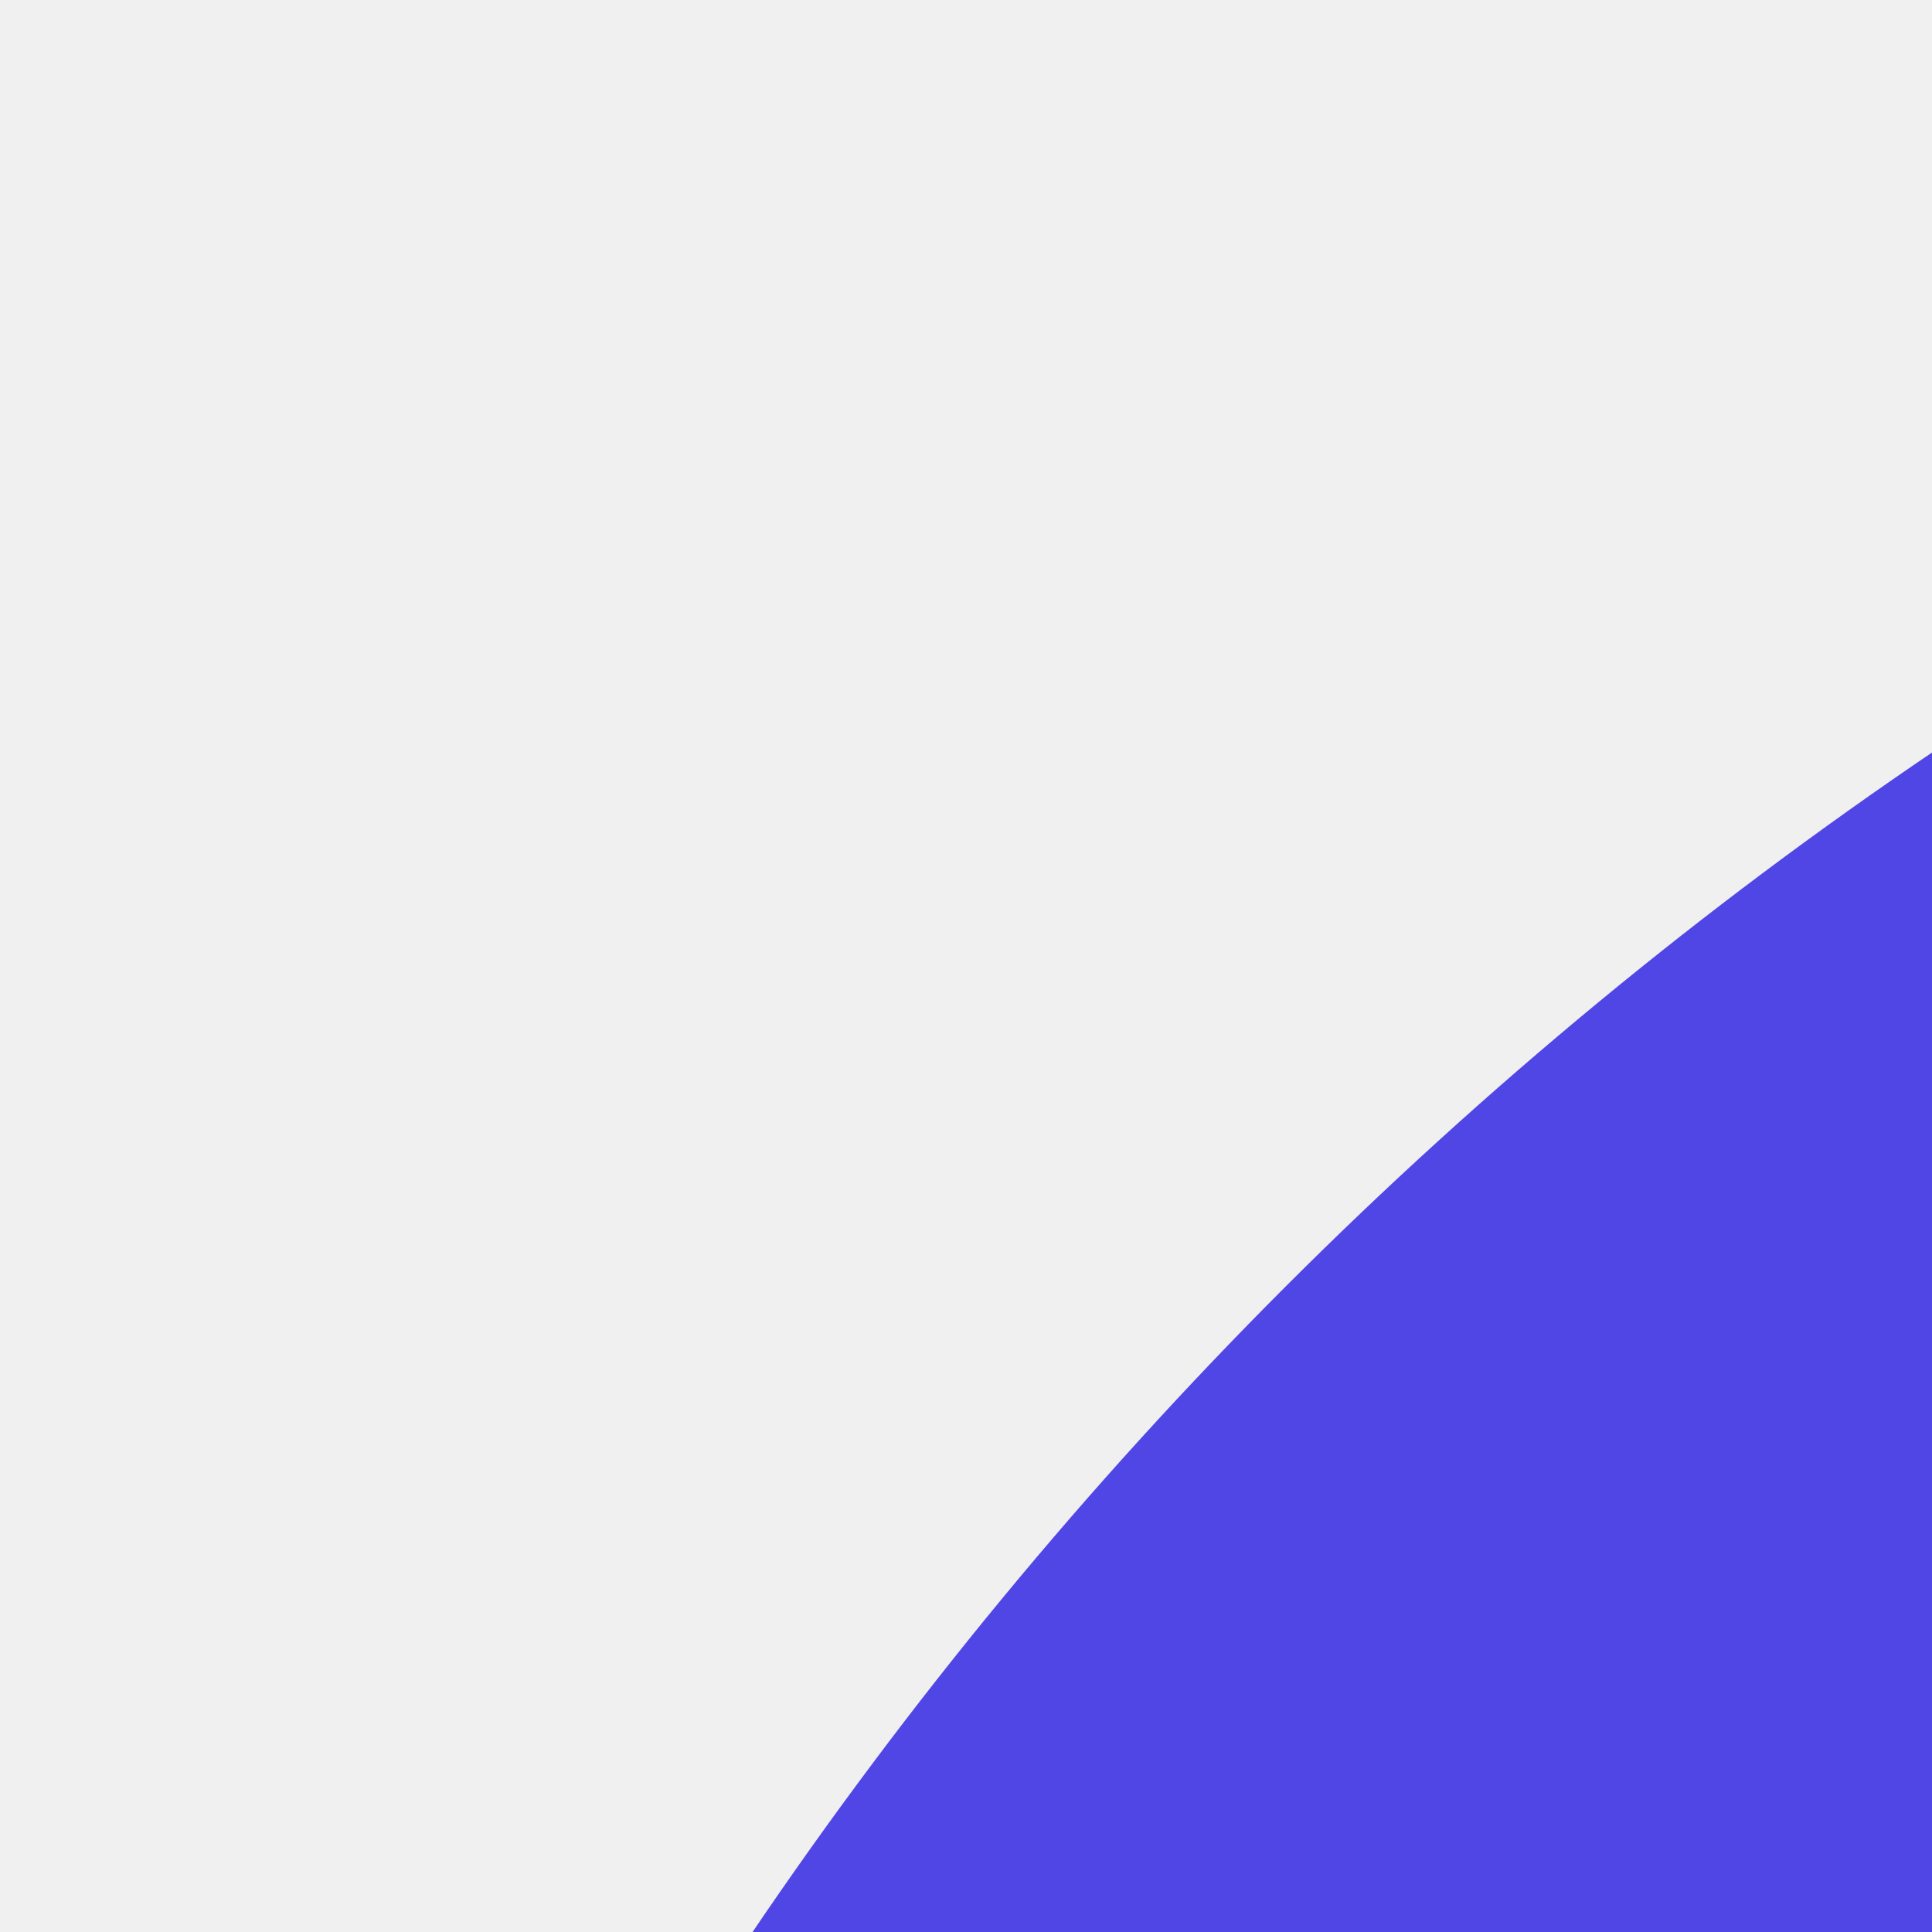
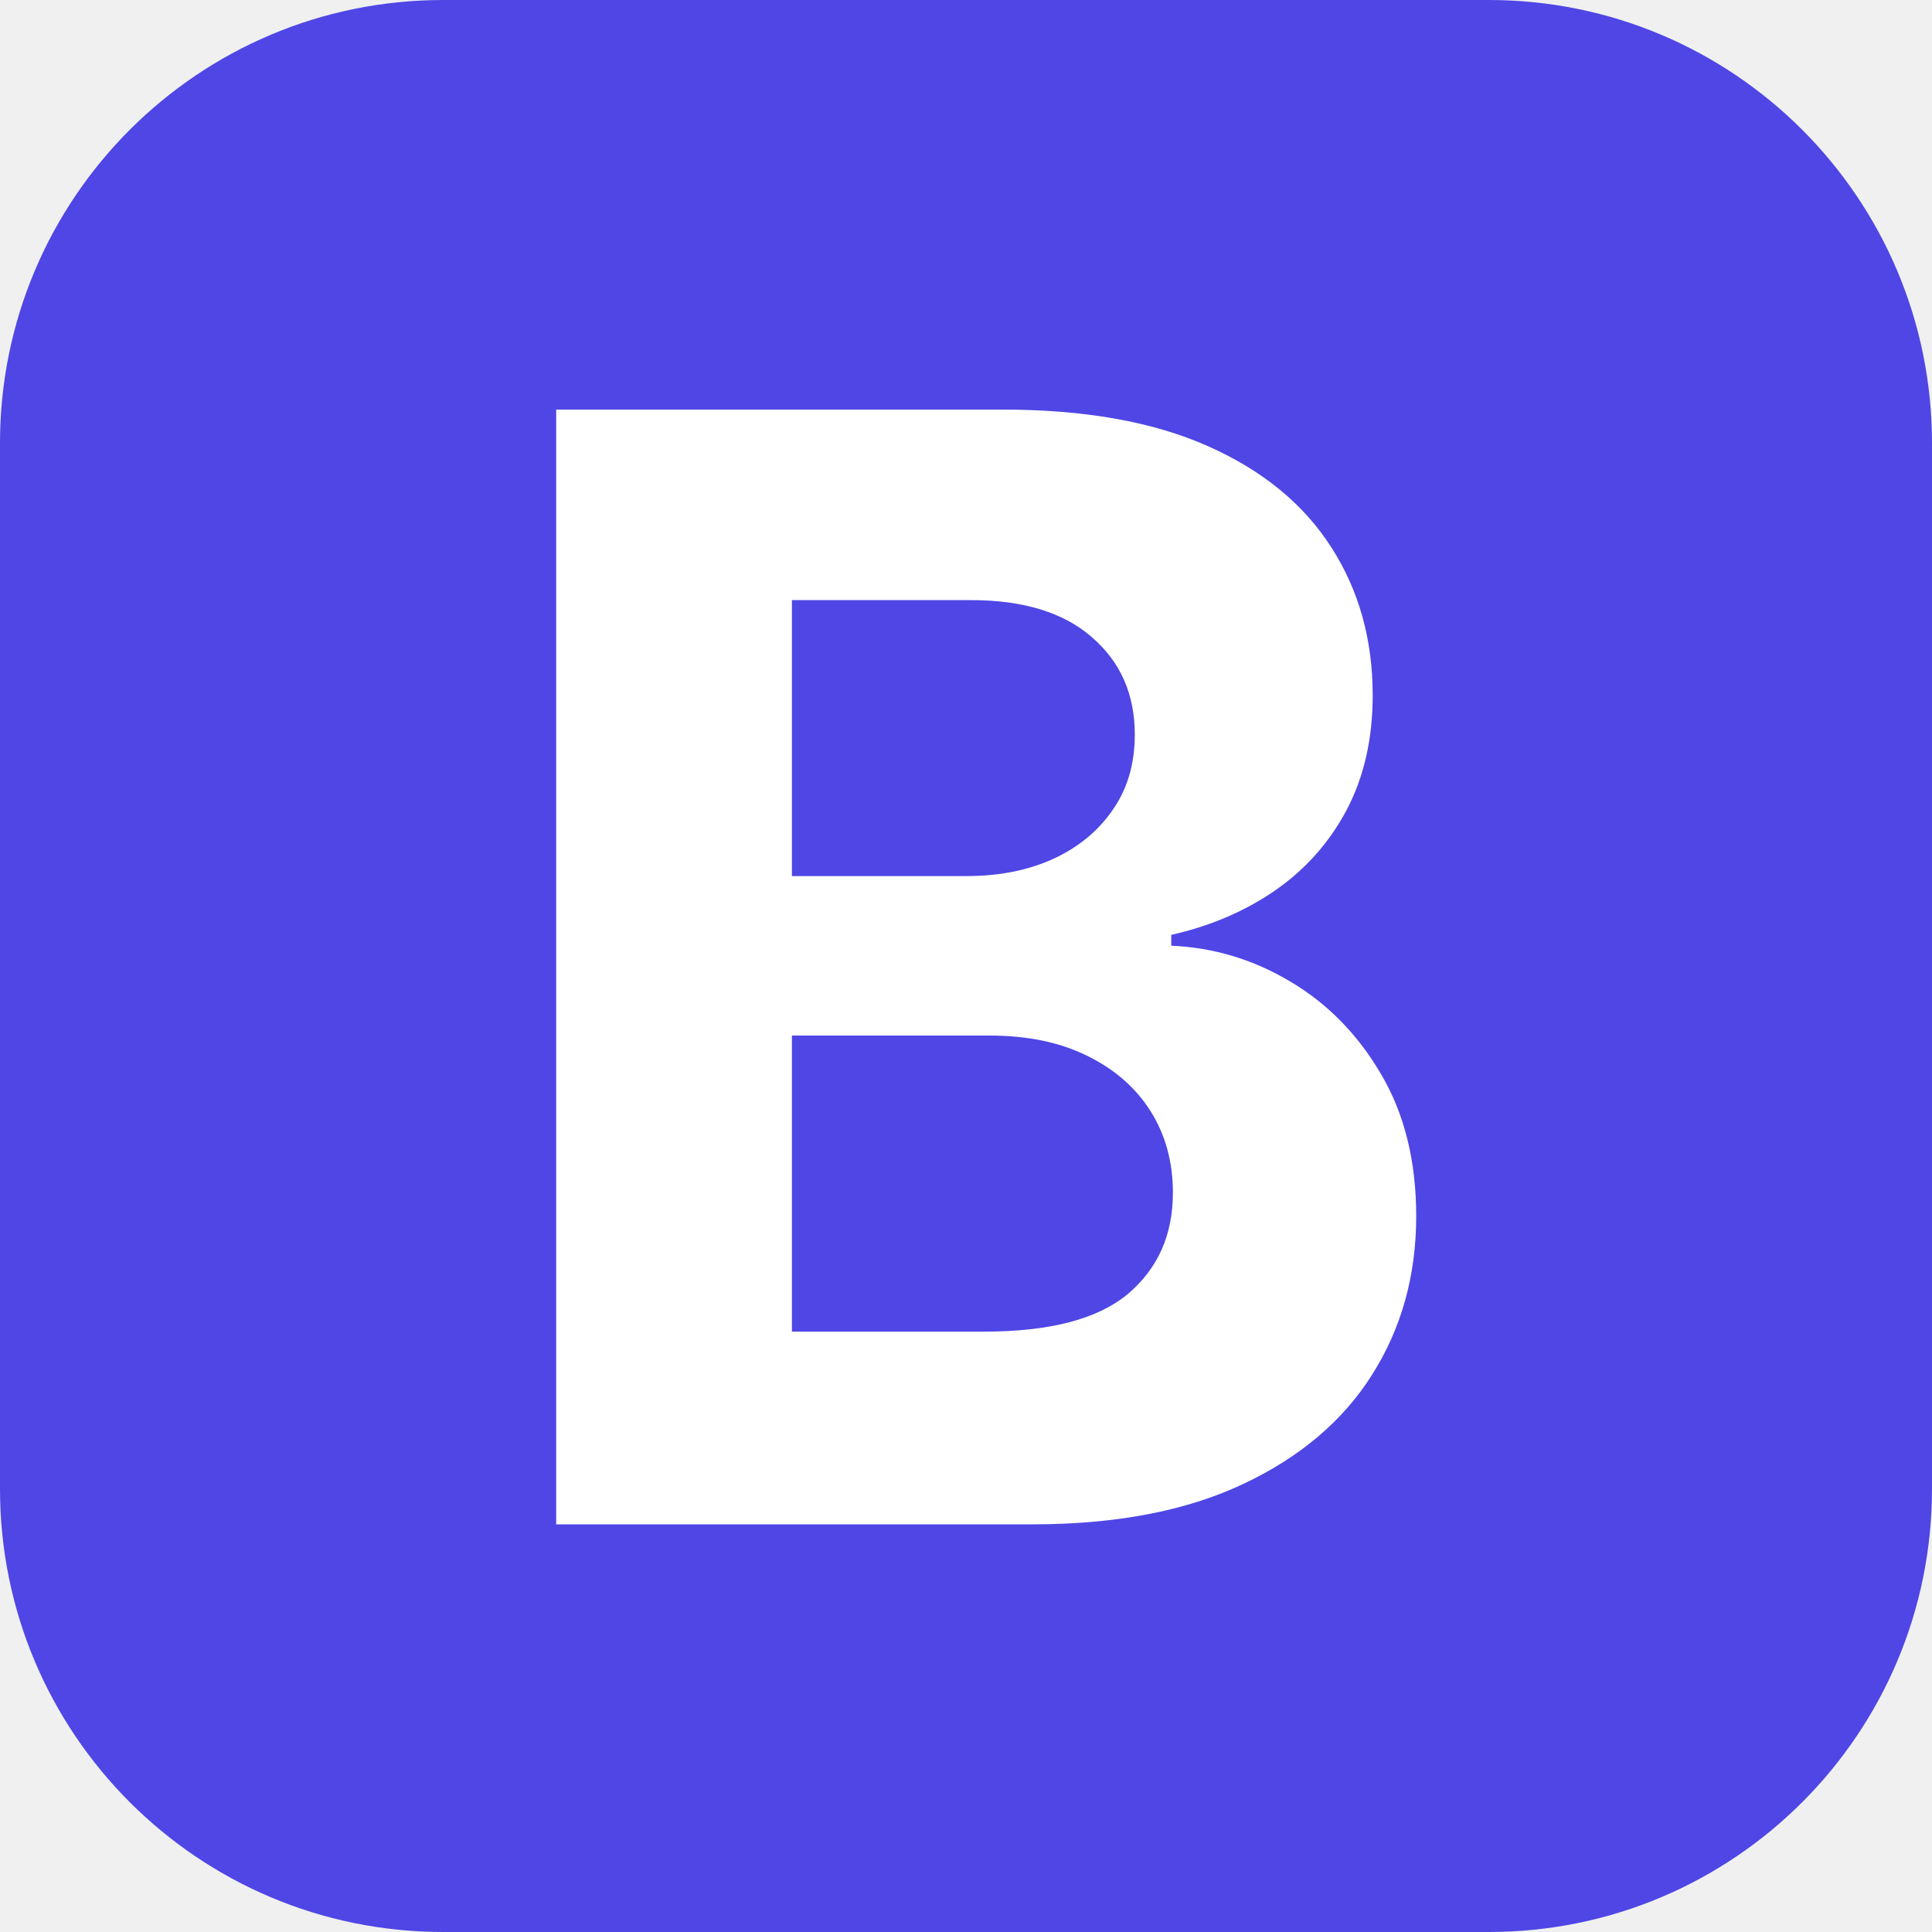
<svg xmlns="http://www.w3.org/2000/svg" width="44" height="44" viewBox="0 0 44 44" fill="none">
-   <path d="M0 100C0 44.772 44.772 0 100 0H336C391.228 0 436 44.772 436 100V336C436 391.228 391.228 436 336 436H100C44.772 436 0 391.228 0 336V100Z" fill="#4F46E5" />
-   <path d="M125.52 344V92.433H226.245C244.753 92.433 260.189 95.176 272.554 100.663C284.92 106.15 294.214 113.765 300.438 123.51C306.662 133.173 309.773 144.31 309.773 156.922C309.773 166.748 307.808 175.388 303.877 182.84C299.947 190.21 294.542 196.27 287.663 201.019C280.866 205.687 273.087 209.004 264.324 210.969V213.426C273.906 213.835 282.872 216.538 291.225 221.533C299.66 226.528 306.498 233.53 311.739 242.538C316.98 251.464 319.6 262.11 319.6 274.475C319.6 287.823 316.284 299.738 309.651 310.22C303.099 320.62 293.395 328.85 280.539 334.91C267.682 340.97 251.836 344 233.001 344H125.52ZM178.708 300.516H222.069C236.891 300.516 247.701 297.691 254.497 292.041C261.294 286.308 264.693 278.692 264.693 269.193C264.693 262.232 263.014 256.091 259.657 250.768C256.299 245.445 251.509 241.269 245.285 238.239C239.143 235.209 231.814 233.694 223.297 233.694H178.708V300.516ZM178.708 197.703H218.138C225.426 197.703 231.896 196.434 237.546 193.895C243.279 191.275 247.782 187.589 251.058 182.84C254.416 178.09 256.094 172.399 256.094 165.766C256.094 156.676 252.86 149.347 246.39 143.778C240.003 138.21 230.913 135.425 219.121 135.425H178.708V197.703Z" fill="white" />
+   <path d="M0 10.092C0 4.518 4.518 0 10.092 0H33.908C39.482 0 44 4.518 44 10.092V33.908C44 39.482 39.482 44 33.908 44H10.092C4.518 44 0 39.482 0 33.908V10.092Z" fill="#4F46E5" />
+   <path d="M12.667 34.716V9.328H22.832C24.7 9.328 26.258 9.605 27.506 10.159C28.753 10.712 29.691 11.481 30.319 12.464C30.948 13.44 31.262 14.563 31.262 15.836C31.262 16.828 31.063 17.7 30.666 18.452C30.27 19.195 29.724 19.807 29.03 20.286C28.344 20.757 27.559 21.092 26.675 21.291V21.538C27.642 21.58 28.547 21.852 29.39 22.357C30.241 22.861 30.931 23.567 31.46 24.476C31.989 25.377 32.253 26.451 32.253 27.699C32.253 29.046 31.919 30.249 31.249 31.307C30.588 32.356 29.609 33.187 28.311 33.798C27.014 34.41 25.415 34.716 23.514 34.716H12.667ZM18.035 30.327H22.411C23.906 30.327 24.997 30.042 25.683 29.472C26.369 28.893 26.712 28.125 26.712 27.166C26.712 26.464 26.543 25.844 26.204 25.307C25.865 24.77 25.382 24.348 24.753 24.042C24.134 23.737 23.394 23.584 22.535 23.584H18.035V30.327ZM18.035 19.952H22.014C22.75 19.952 23.402 19.824 23.973 19.567C24.551 19.303 25.006 18.931 25.336 18.452C25.675 17.972 25.844 17.398 25.844 16.729C25.844 15.811 25.518 15.072 24.865 14.51C24.221 13.948 23.303 13.667 22.113 13.667H18.035V19.952Z" fill="white" />
</svg>
